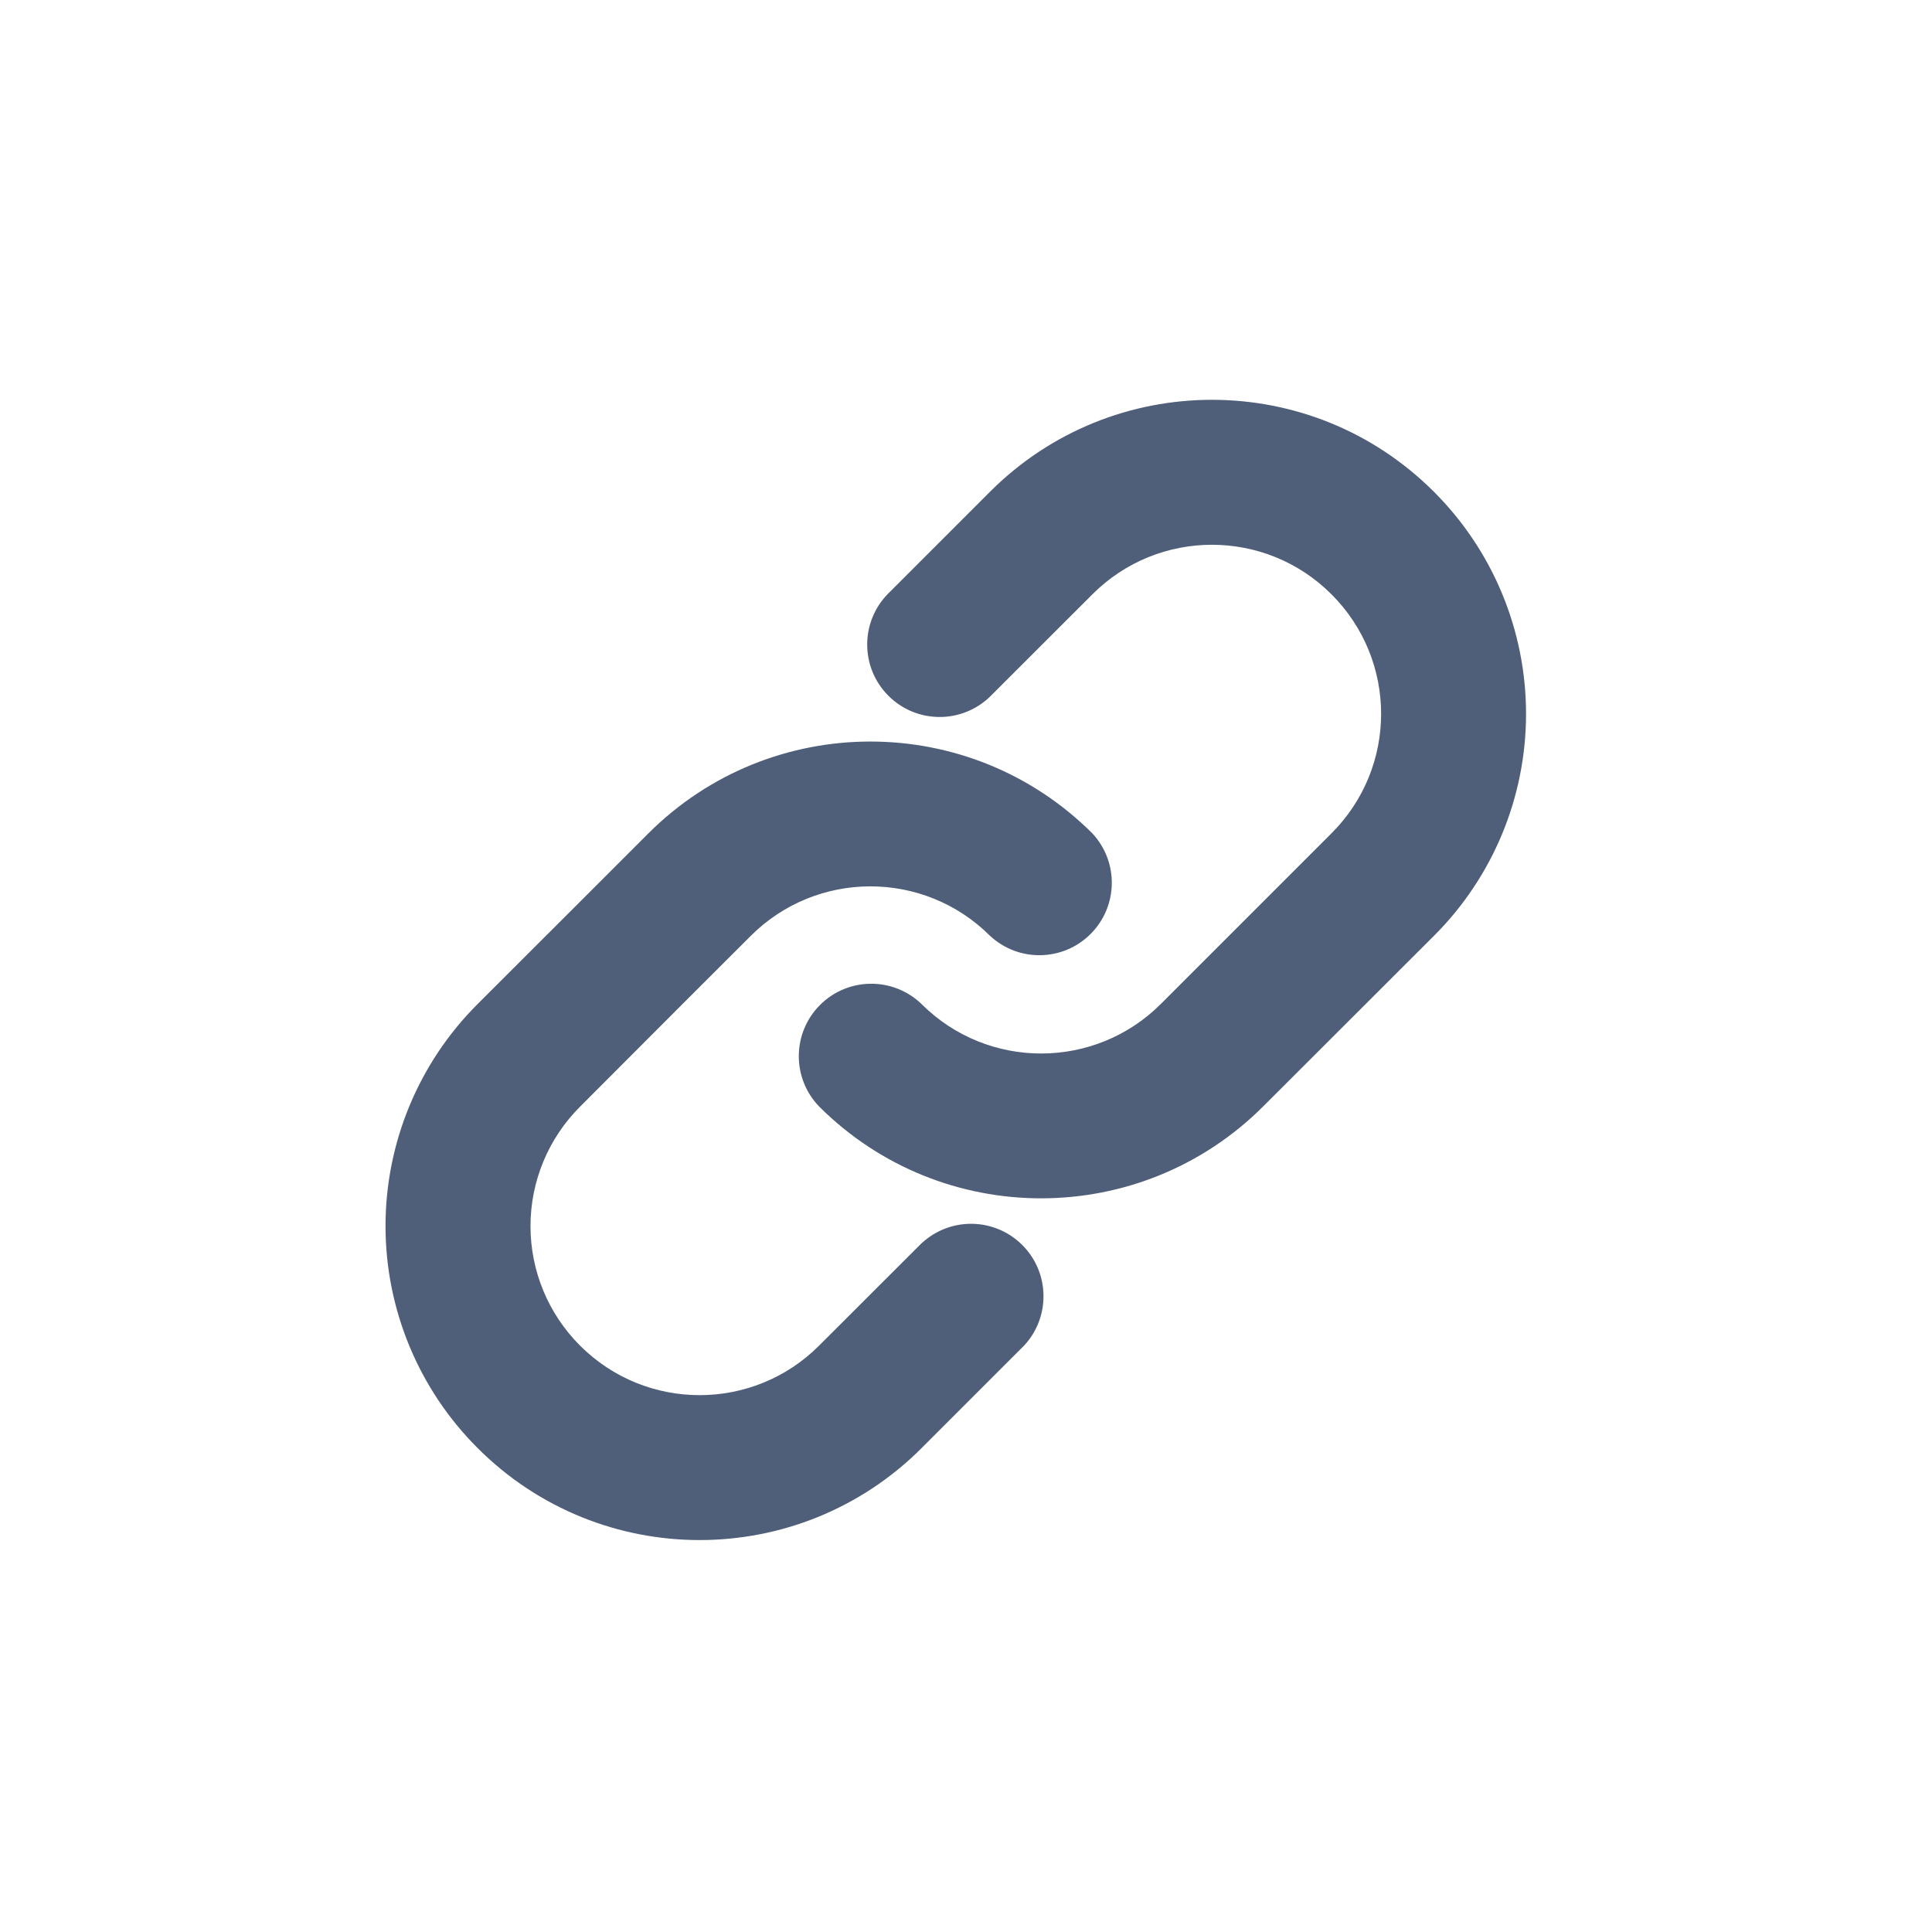
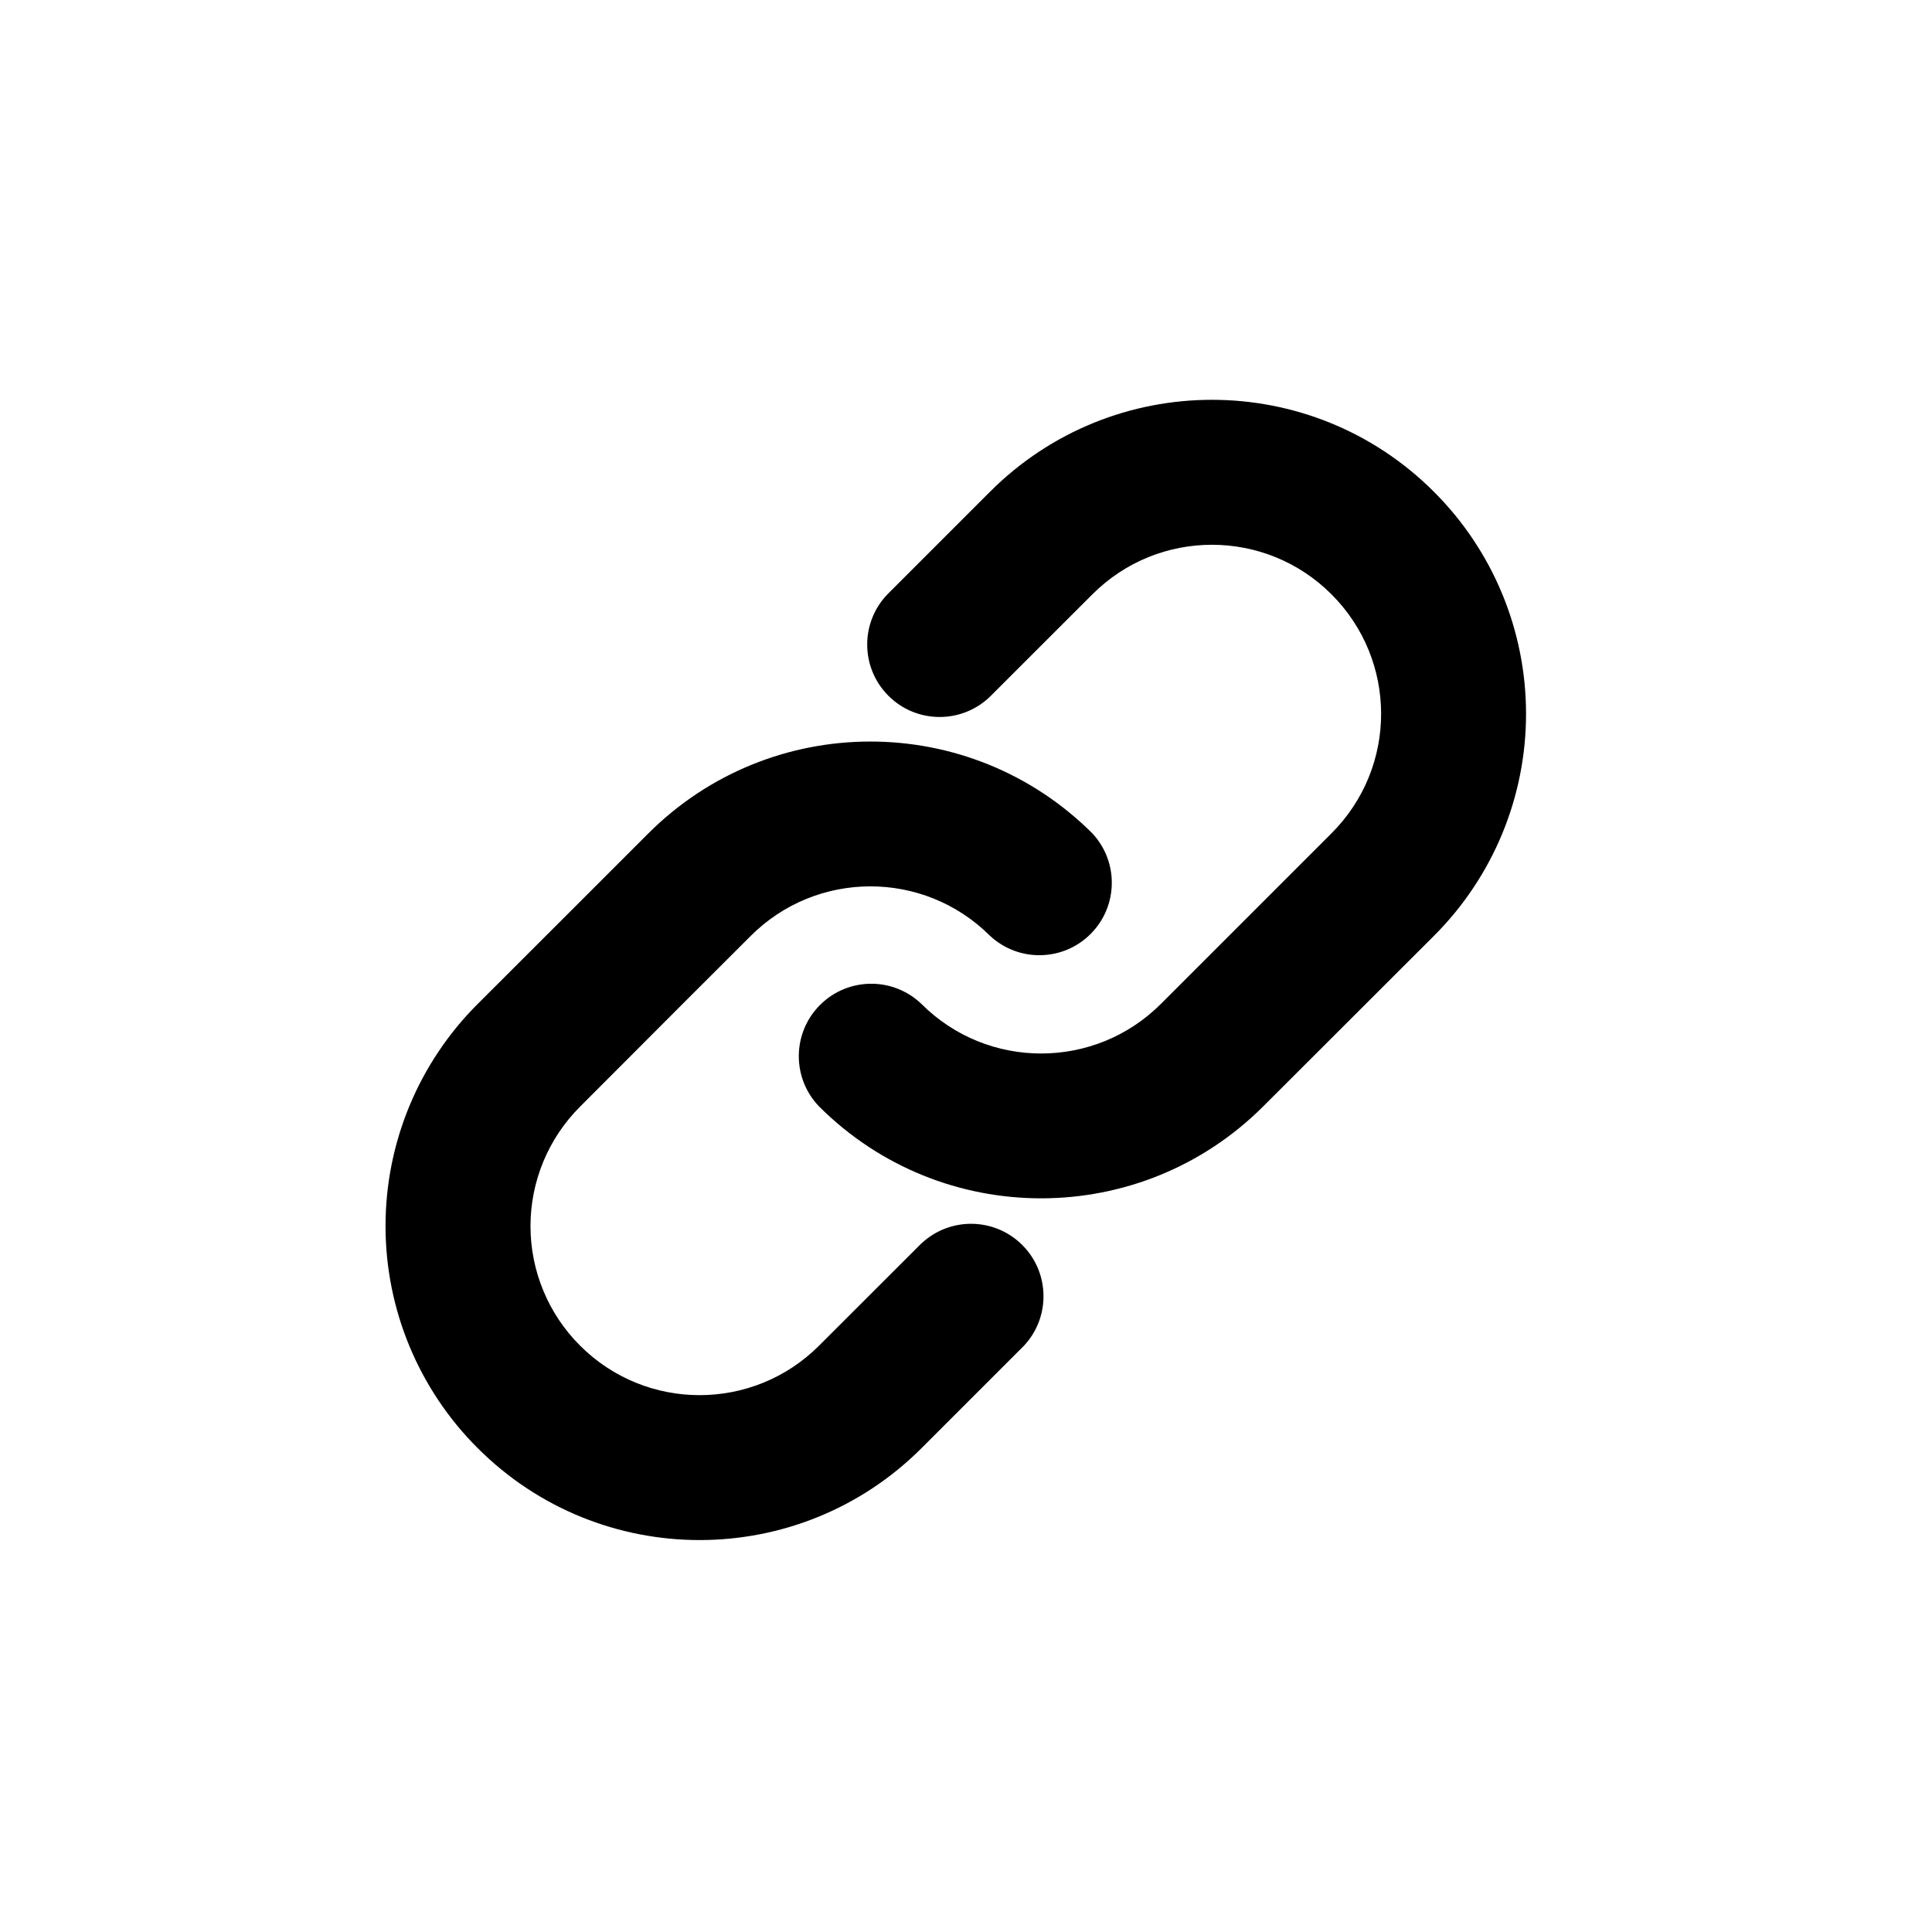
<svg xmlns="http://www.w3.org/2000/svg" width="20" height="20" viewBox="0 0 20 20">
-   <path d="M10.248 7.212l1.061-1.06a1.749 1.749 0 0 1 2.474 0c.685.684.686 1.789.001 2.474l-1.061 1.061-.703.703a1.753 1.753 0 0 1-2.48.004.75.75 0 0 0-1.06 1.061 3.253 3.253 0 0 0 4.6-.005l.703-.702 1.062-1.061a3.247 3.247 0 0 0-.001-4.596 3.249 3.249 0 0 0-4.596 0l-1.06 1.06a.75.75 0 0 0 1.06 1.061zM9.54 12.87l-1.061 1.06a1.749 1.749 0 0 1-2.474 0 1.747 1.747 0 0 1 0-2.474l1.06-1.062.703-.702a1.753 1.753 0 0 1 2.48-.005.75.75 0 0 0 1.06-1.06 3.253 3.253 0 0 0-4.6.004l-.703.703-1.061 1.06a3.247 3.247 0 0 0 0 4.596 3.249 3.249 0 0 0 4.596.001l1.061-1.061a.75.75 0 0 0-1.06-1.06z" fill="#505F79" fill-rule="evenodd" />
+   <path d="M10.248 7.212l1.061-1.06a1.749 1.749 0 0 1 2.474 0c.685.684.686 1.789.001 2.474l-1.061 1.061-.703.703a1.753 1.753 0 0 1-2.48.004.75.75 0 0 0-1.06 1.061 3.253 3.253 0 0 0 4.6-.005l.703-.702 1.062-1.061a3.247 3.247 0 0 0-.001-4.596 3.249 3.249 0 0 0-4.596 0l-1.06 1.06a.75.75 0 0 0 1.06 1.061zM9.54 12.87l-1.061 1.06a1.749 1.749 0 0 1-2.474 0 1.747 1.747 0 0 1 0-2.474l1.06-1.062.703-.702a1.753 1.753 0 0 1 2.48-.005.75.75 0 0 0 1.06-1.06 3.253 3.253 0 0 0-4.6.004l-.703.703-1.061 1.06a3.247 3.247 0 0 0 0 4.596 3.249 3.249 0 0 0 4.596.001l1.061-1.061a.75.75 0 0 0-1.06-1.06z" fill="currentColor" fill-rule="evenodd" />
</svg>
